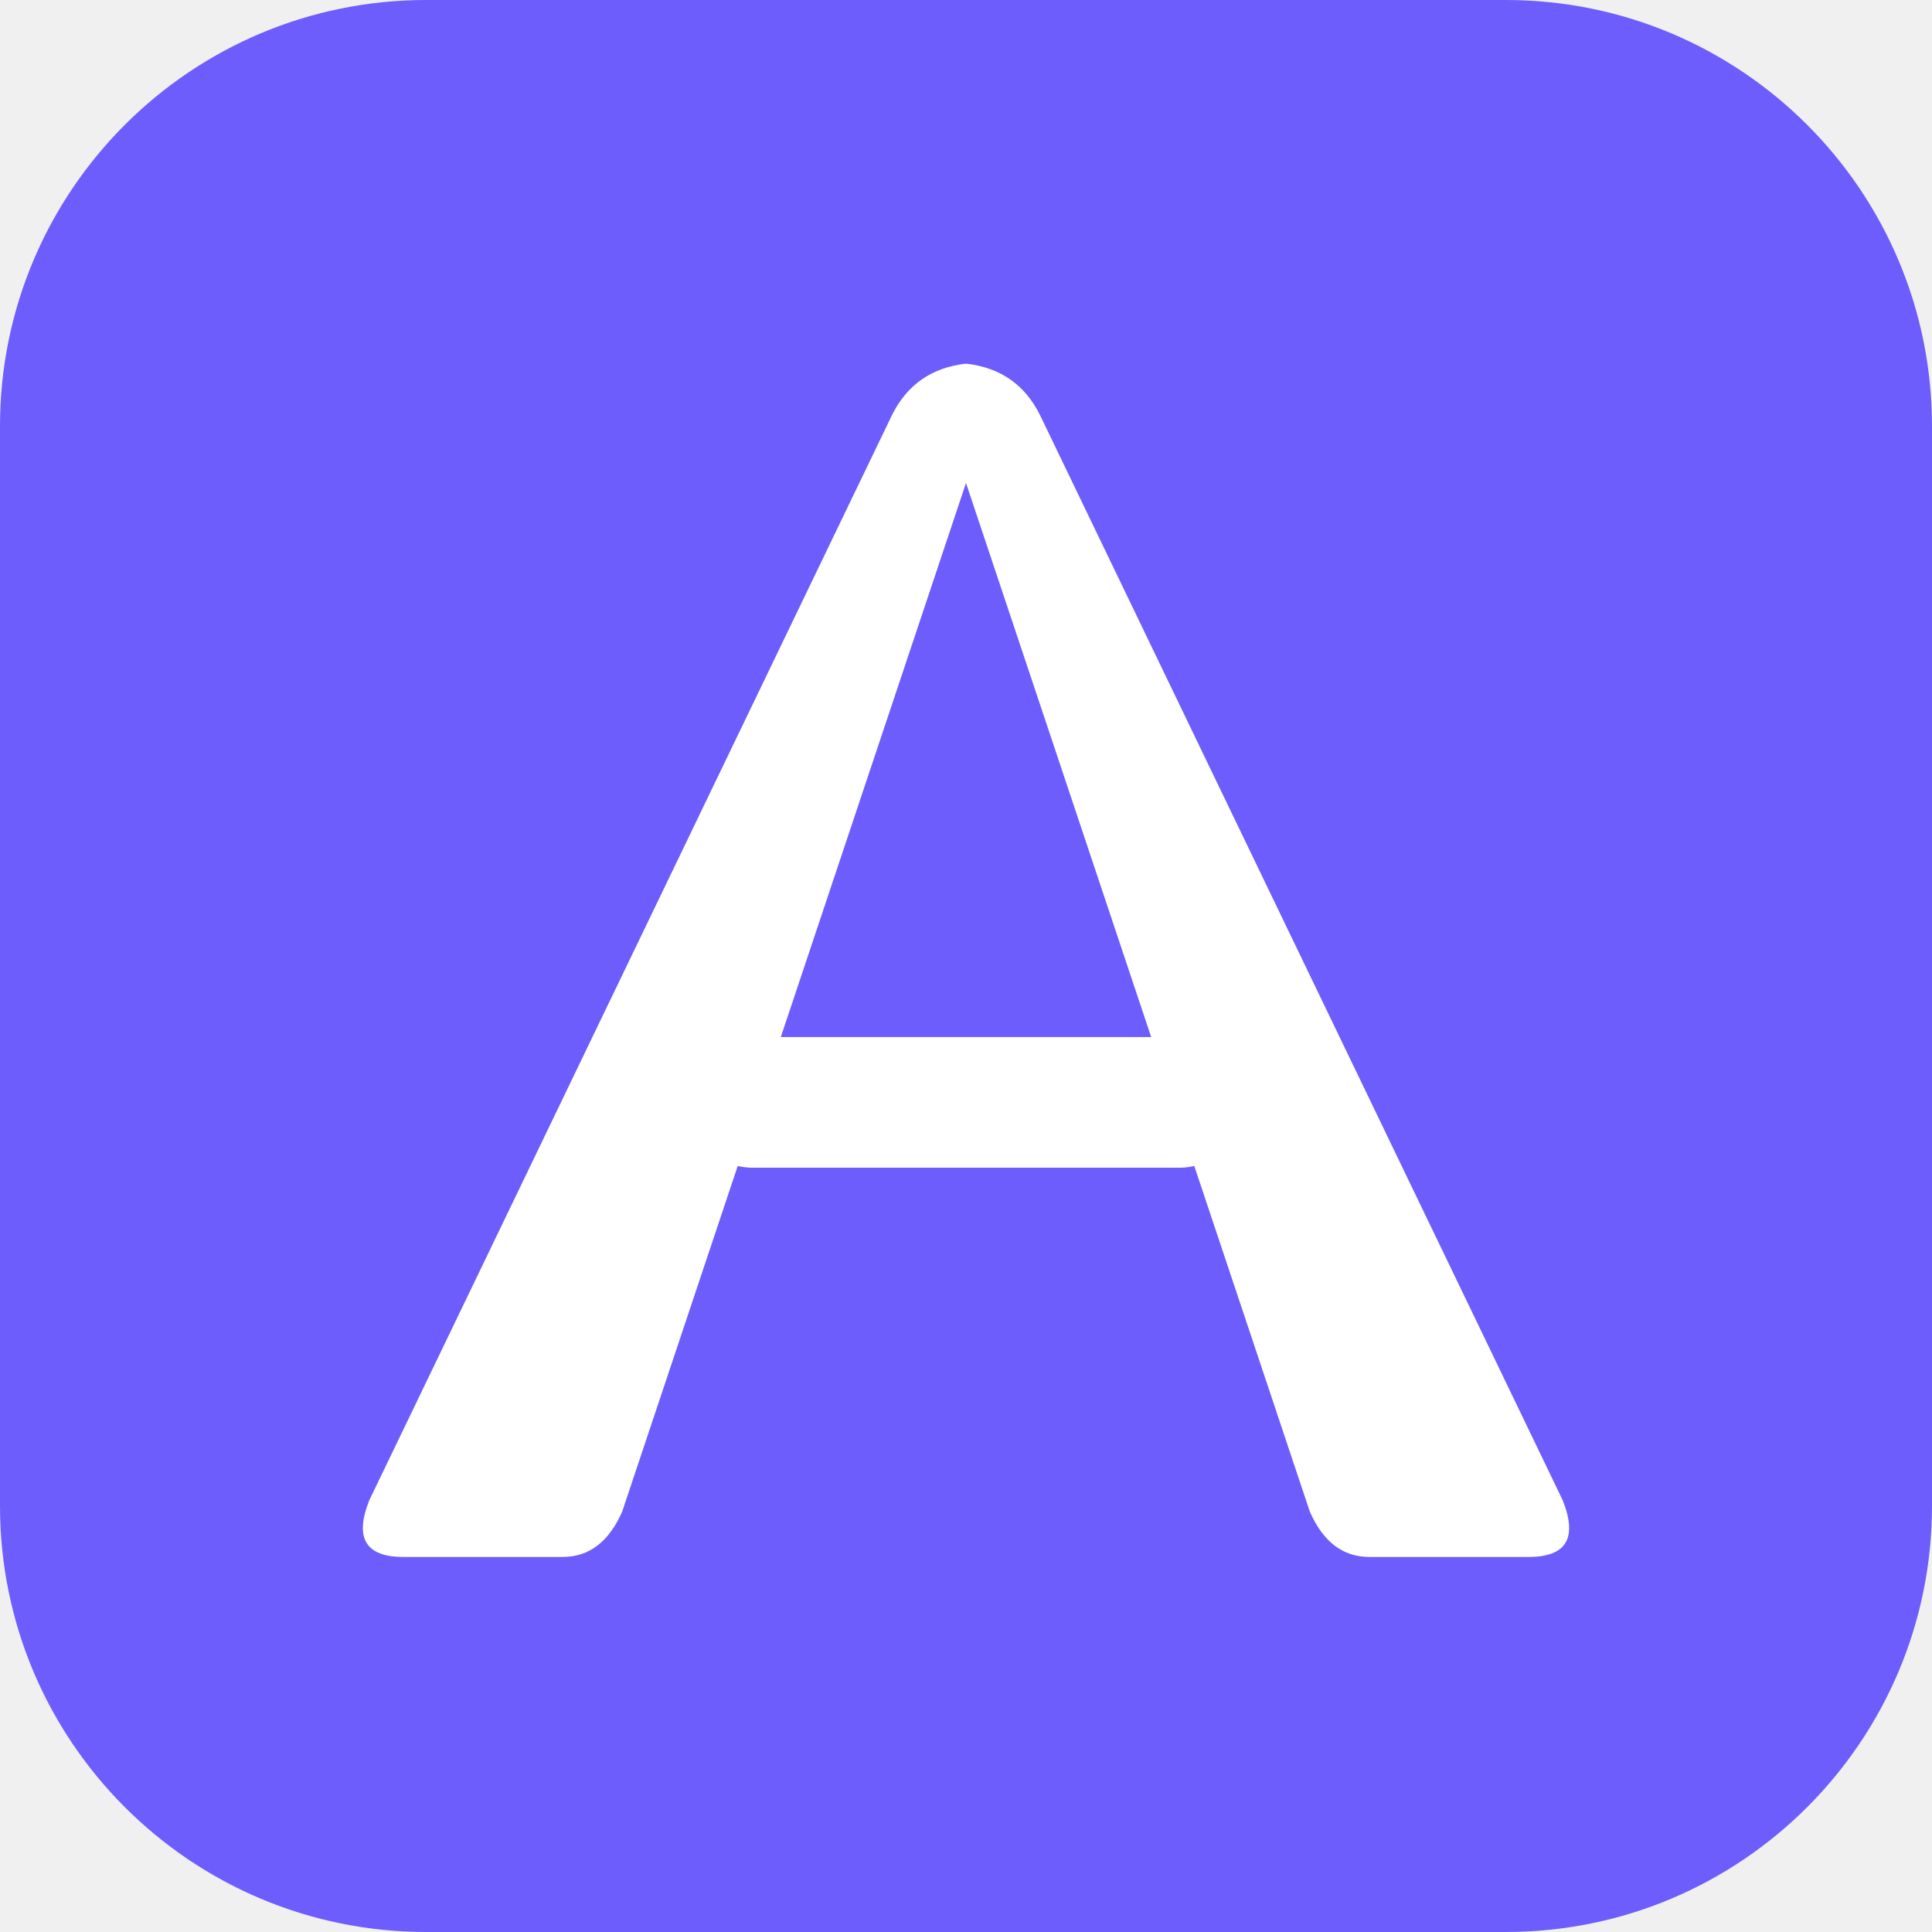
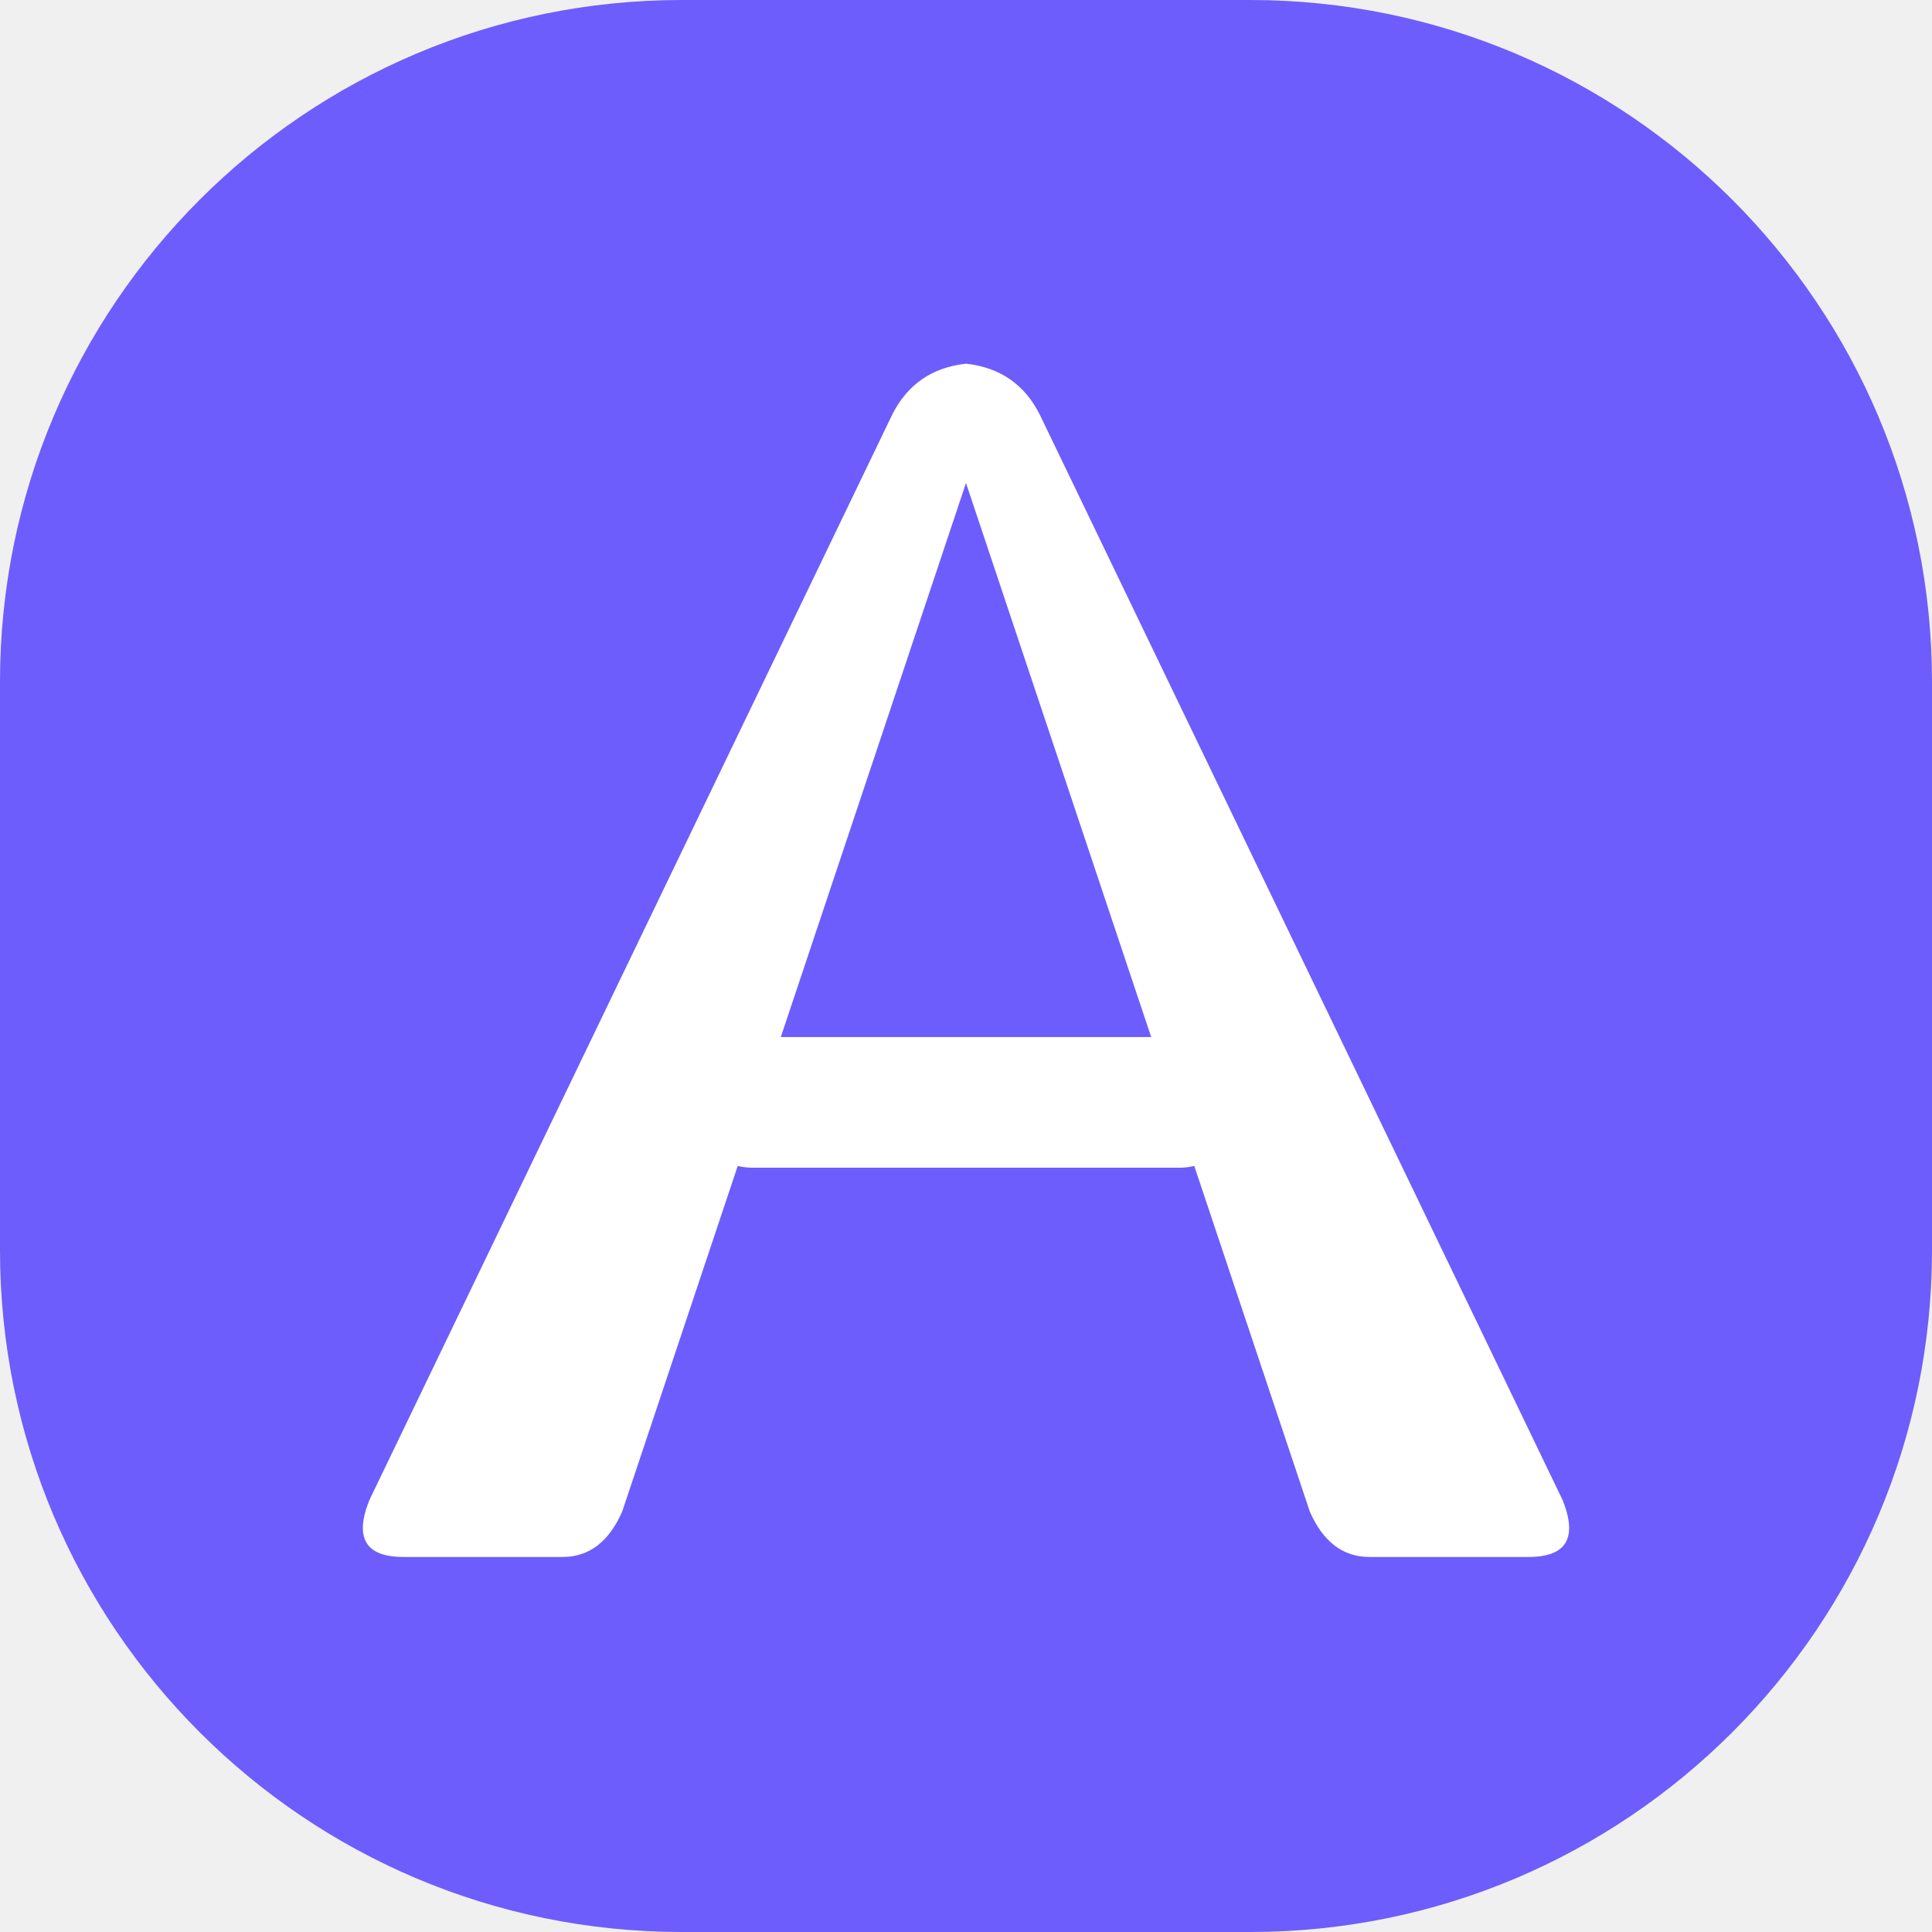
<svg xmlns="http://www.w3.org/2000/svg" viewBox="0 0 680 680">
-   <rect width="680" height="680" rx="150" fill="#6D5DFC" />
+   <rect width="680" height="680" rx="240" fill="#6D5DFC" />
  <g fill="white" transform="translate(0,80)">
    <path d="M340,48 Q322,50 314,66 L130,448 Q122,468 142,468 L198,468 Q212,468 219,452 L340,90 Z" />
    <path d="M340,48 Q358,50 366,66 L550,448 Q558,468 538,468 L482,468 Q468,468 461,452 L340,90 Z" />
    <rect x="242" y="285" width="196" height="46" rx="23" />
  </g>
</svg>
